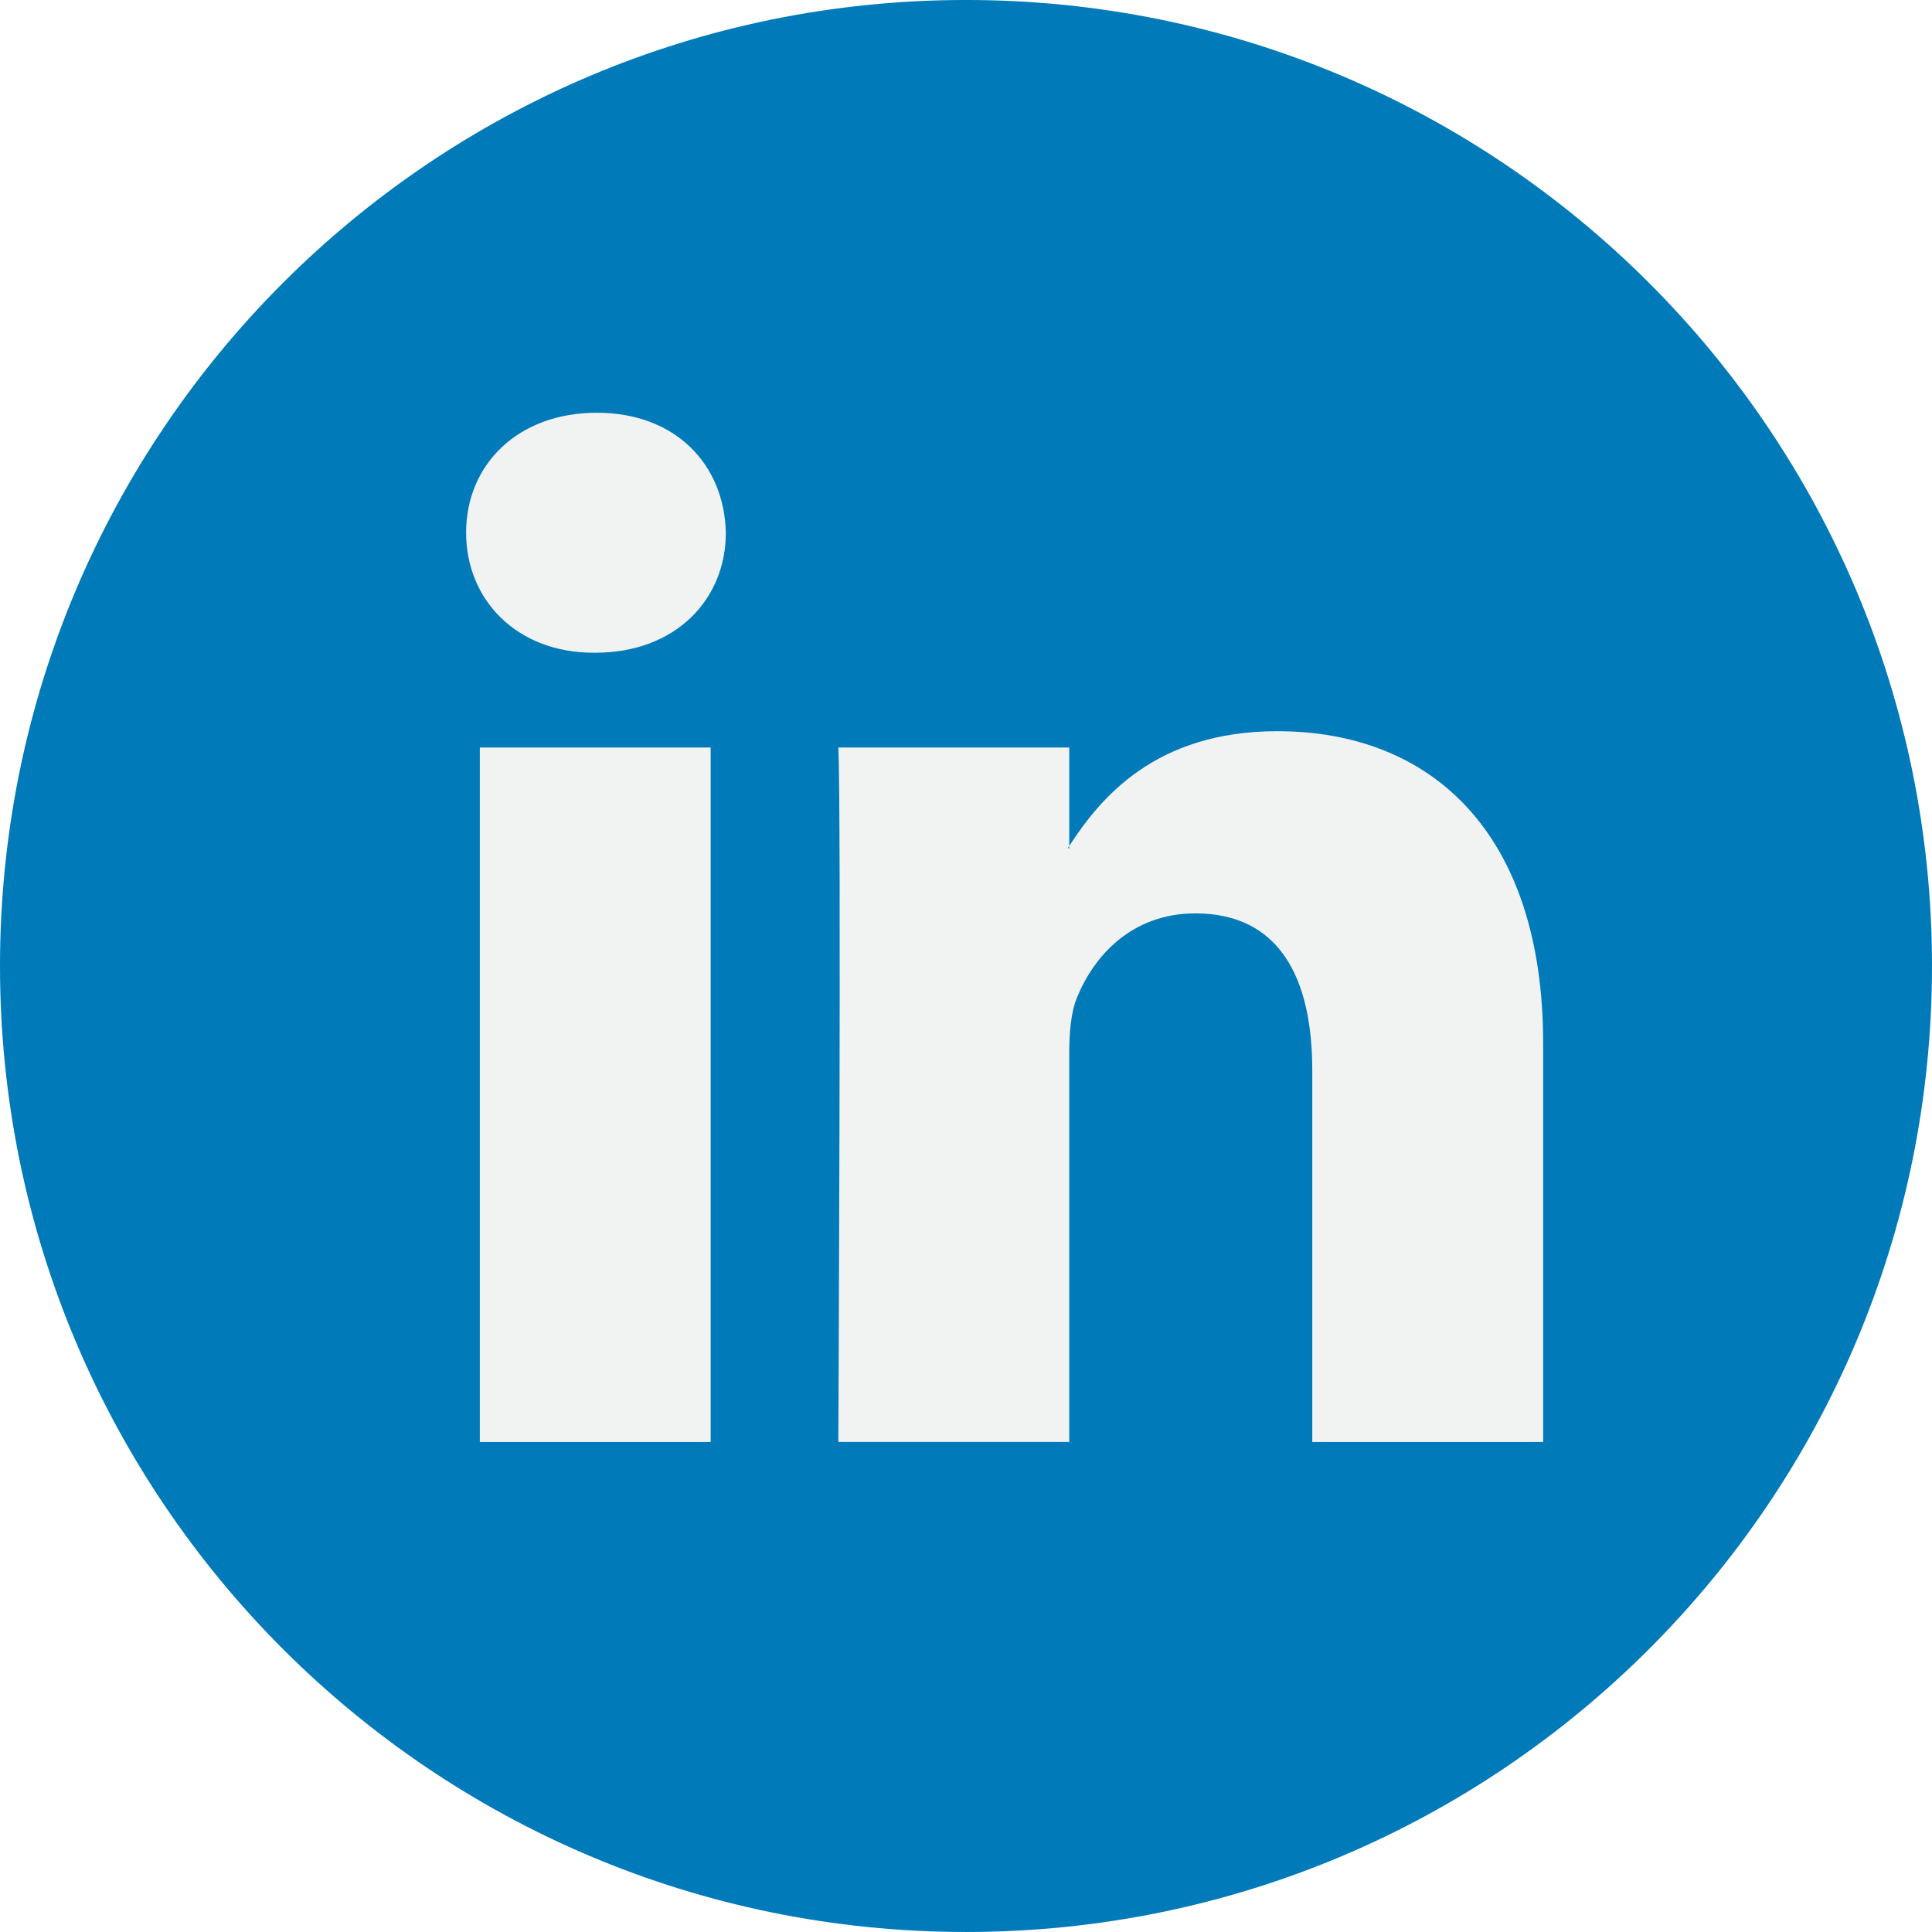
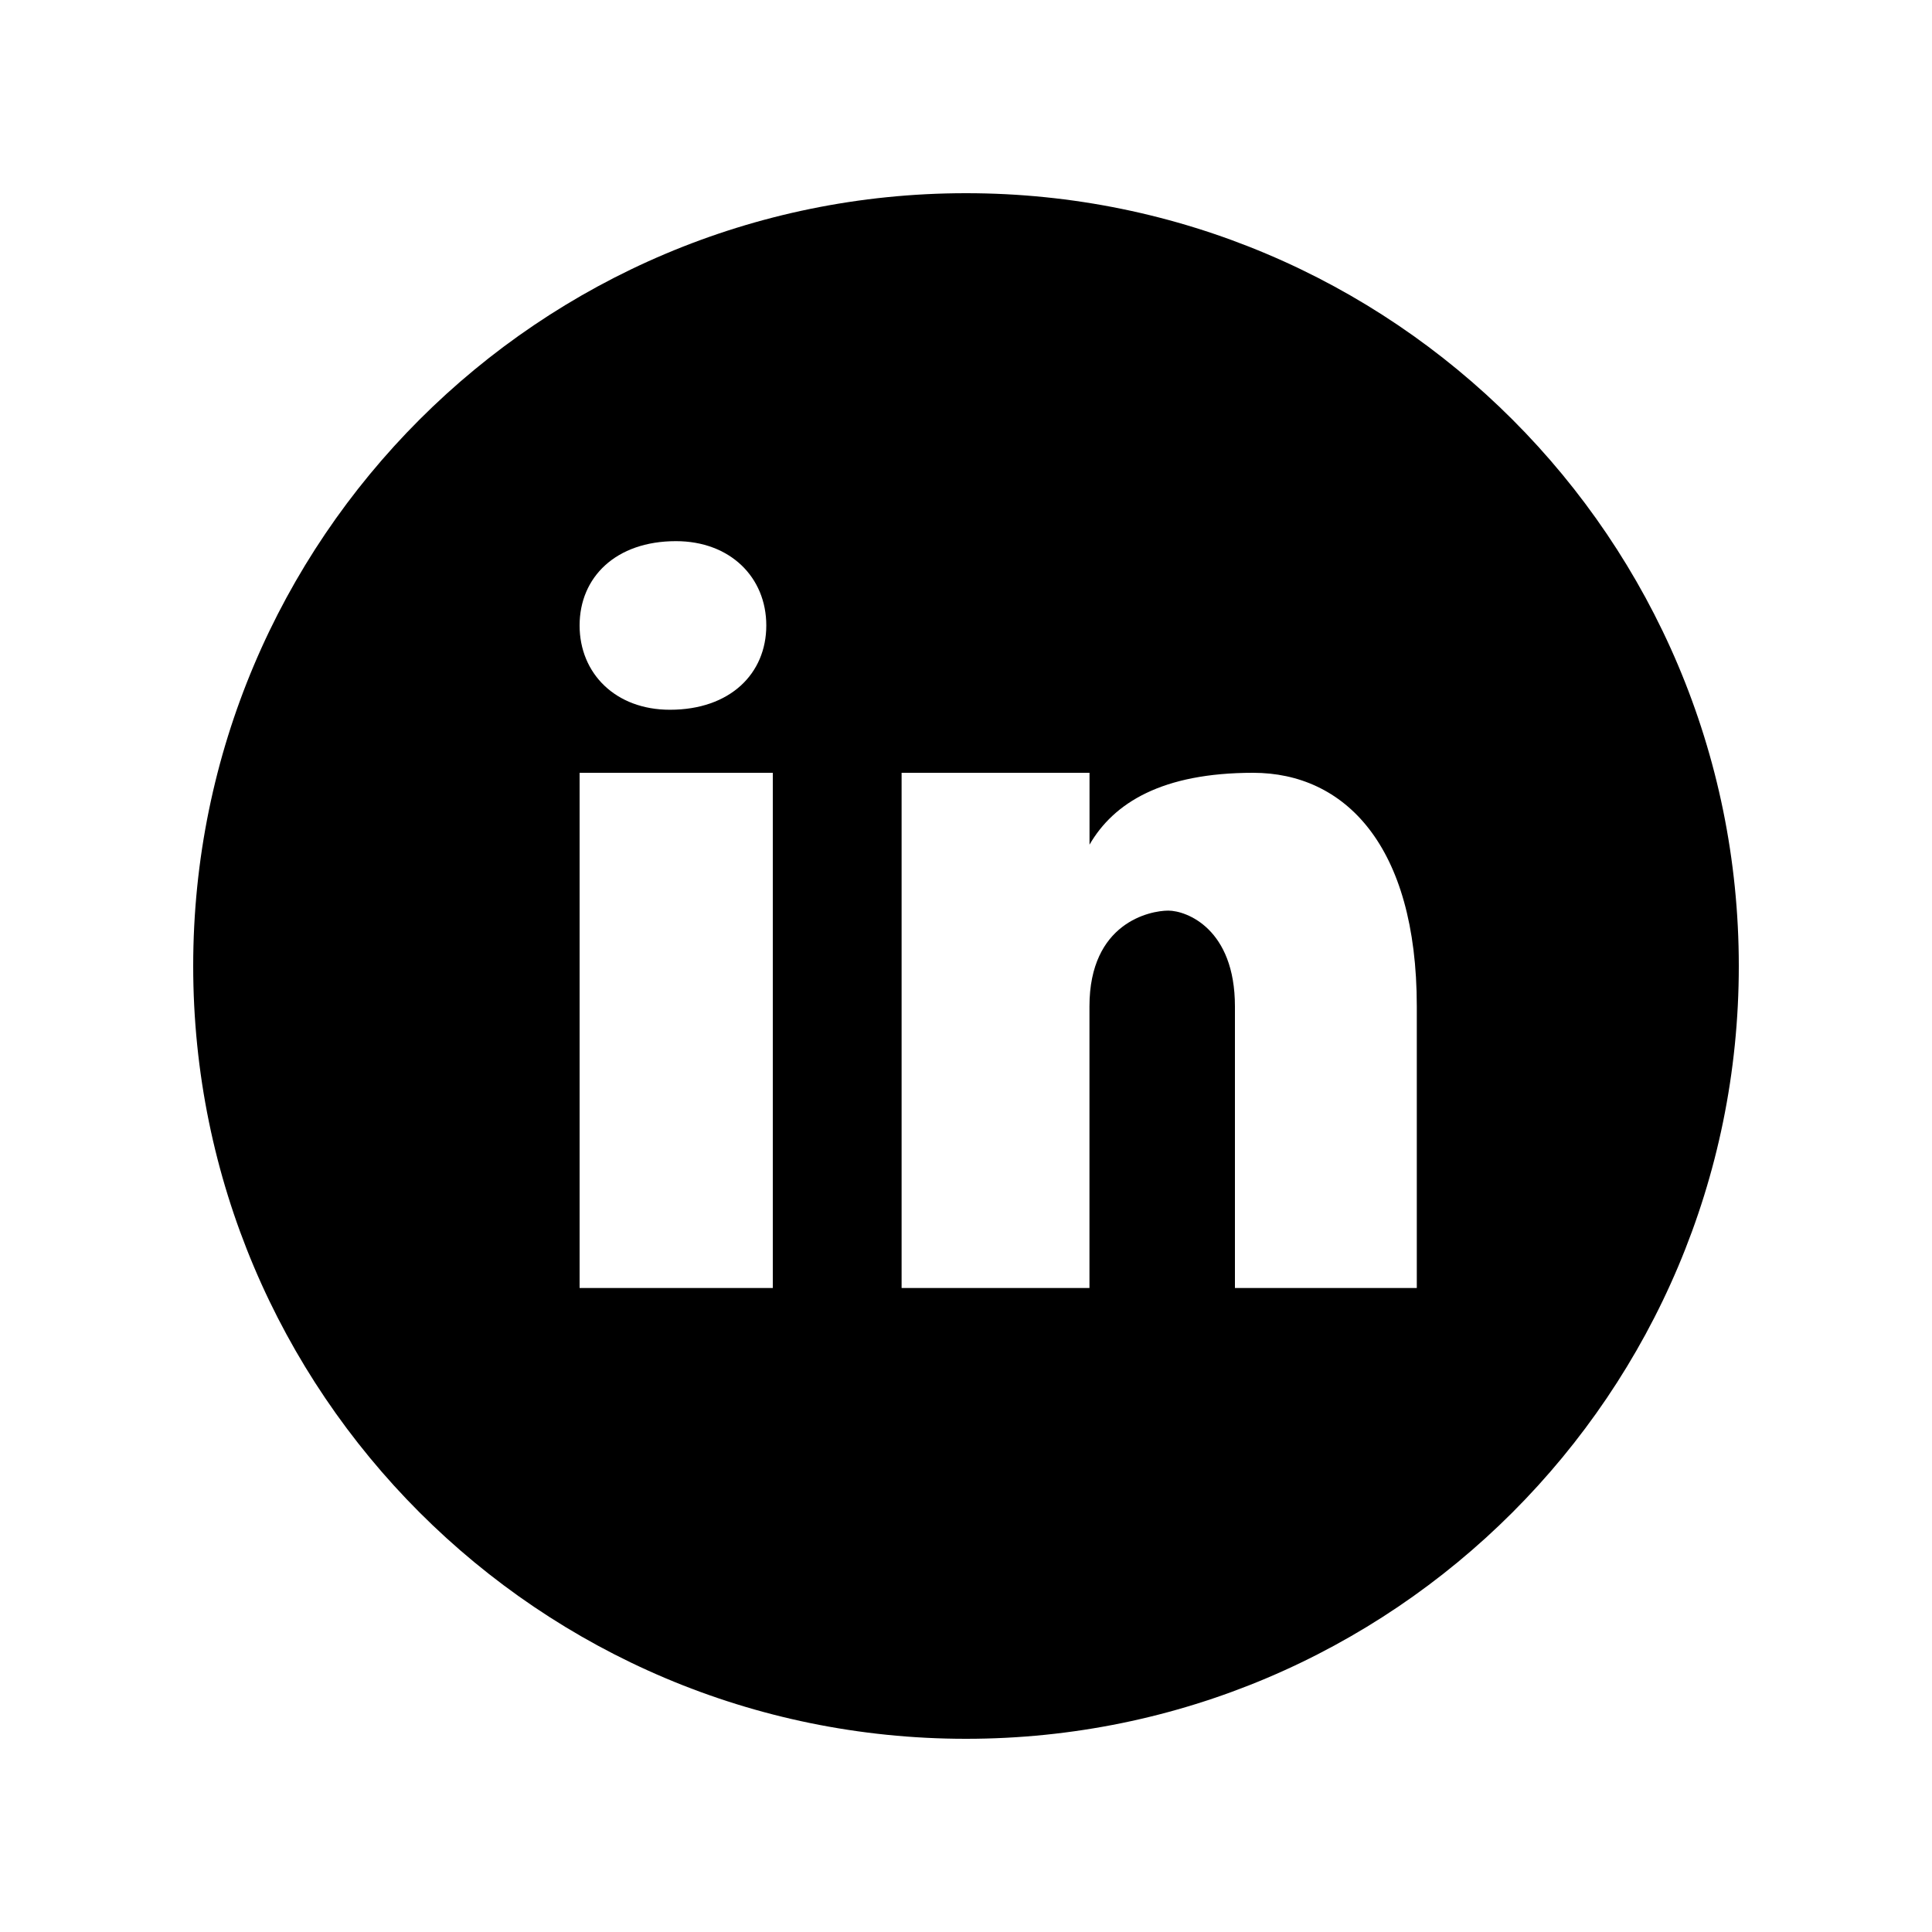
- <svg xmlns="http://www.w3.org/2000/svg" version="1.1" id="Capa_1" x="0px" y="0px" viewBox="0 0 112.196 112.196" style="enable-background:new 0 0 112.196 112.196;" xml:space="preserve">
-   <g>
-     <circle style="fill:#007AB9;" cx="56.098" cy="56.097" r="56.098" />
-     <g>
-       <path style="fill:#F1F2F2;" d="M89.616,60.611v23.128H76.207V62.161c0-5.418-1.936-9.118-6.791-9.118    c-3.705,0-5.906,2.491-6.878,4.903c-0.353,0.862-0.444,2.059-0.444,3.268v22.524H48.684c0,0,0.18-36.546,0-40.329h13.411v5.715    c-0.027,0.045-0.065,0.089-0.089,0.132h0.089v-0.132c1.782-2.742,4.96-6.662,12.085-6.662    C83.002,42.462,89.616,48.226,89.616,60.611L89.616,60.611z M34.656,23.969c-4.587,0-7.588,3.011-7.588,6.967    c0,3.872,2.914,6.97,7.412,6.97h0.087c4.677,0,7.585-3.098,7.585-6.97C42.063,26.98,39.244,23.969,34.656,23.969L34.656,23.969z     M27.865,83.739H41.27V43.409H27.865V83.739z" />
-     </g>
-   </g>
-   <g>
- </g>
-   <g>
- </g>
-   <g>
- </g>
-   <g>
- </g>
-   <g>
- </g>
-   <g>
- </g>
-   <g>
- </g>
-   <g>
- </g>
-   <g>
- </g>
-   <g>
- </g>
-   <g>
- </g>
-   <g>
- </g>
-   <g>
- </g>
-   <g>
- </g>
-   <g>
- </g>
+ <svg xmlns="http://www.w3.org/2000/svg" fill="#000000" viewBox="0 0 30 30" width="30px" height="30px">
+   <path d="M15,3C8.373,3,3,8.373,3,15c0,6.627,5.373,12,12,12s12-5.373,12-12C27,8.373,21.627,3,15,3z M10.496,8.403 c0.842,0,1.403,0.561,1.403,1.309c0,0.748-0.561,1.309-1.496,1.309C9.561,11.022,9,10.46,9,9.712C9,8.964,9.561,8.403,10.496,8.403z M12,20H9v-8h3V20z M22,20h-2.824v-4.372c0-1.209-0.753-1.488-1.035-1.488s-1.224,0.186-1.224,1.488c0,0.186,0,4.372,0,4.372H14v-8 h2.918v1.116C17.294,12.465,18.047,12,19.459,12C20.871,12,22,13.116,22,15.628V20z" />
</svg>
